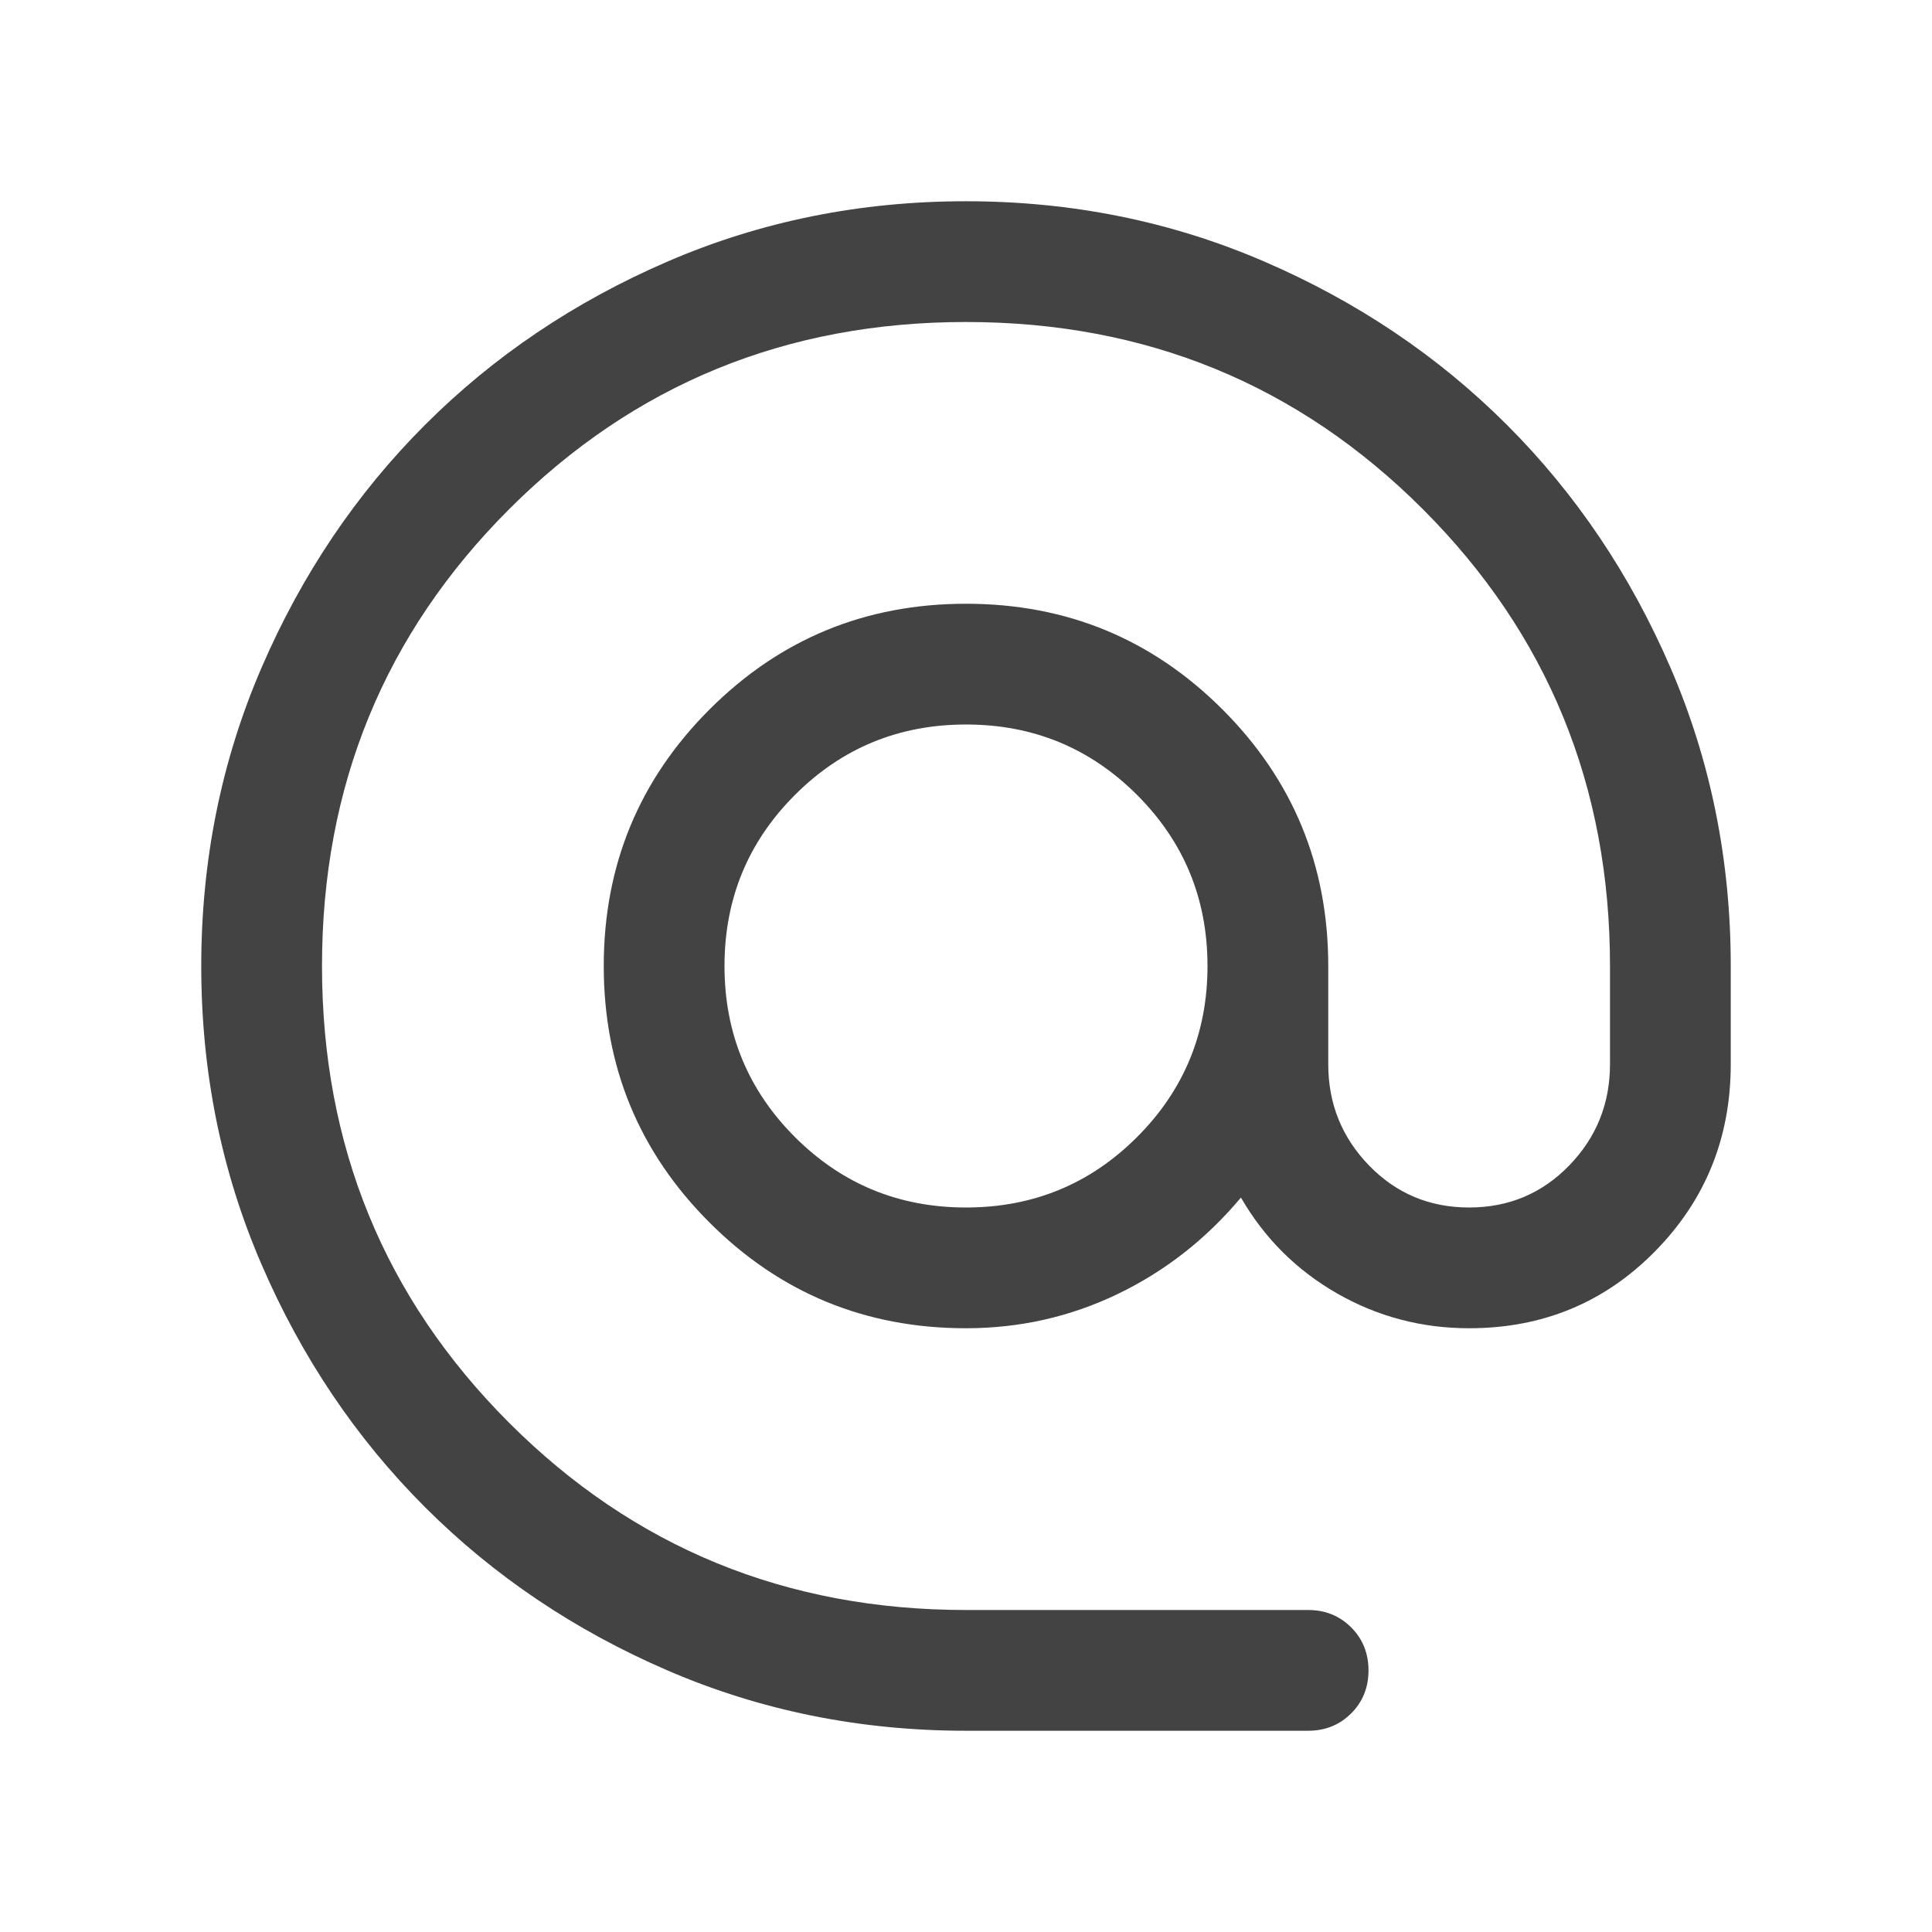
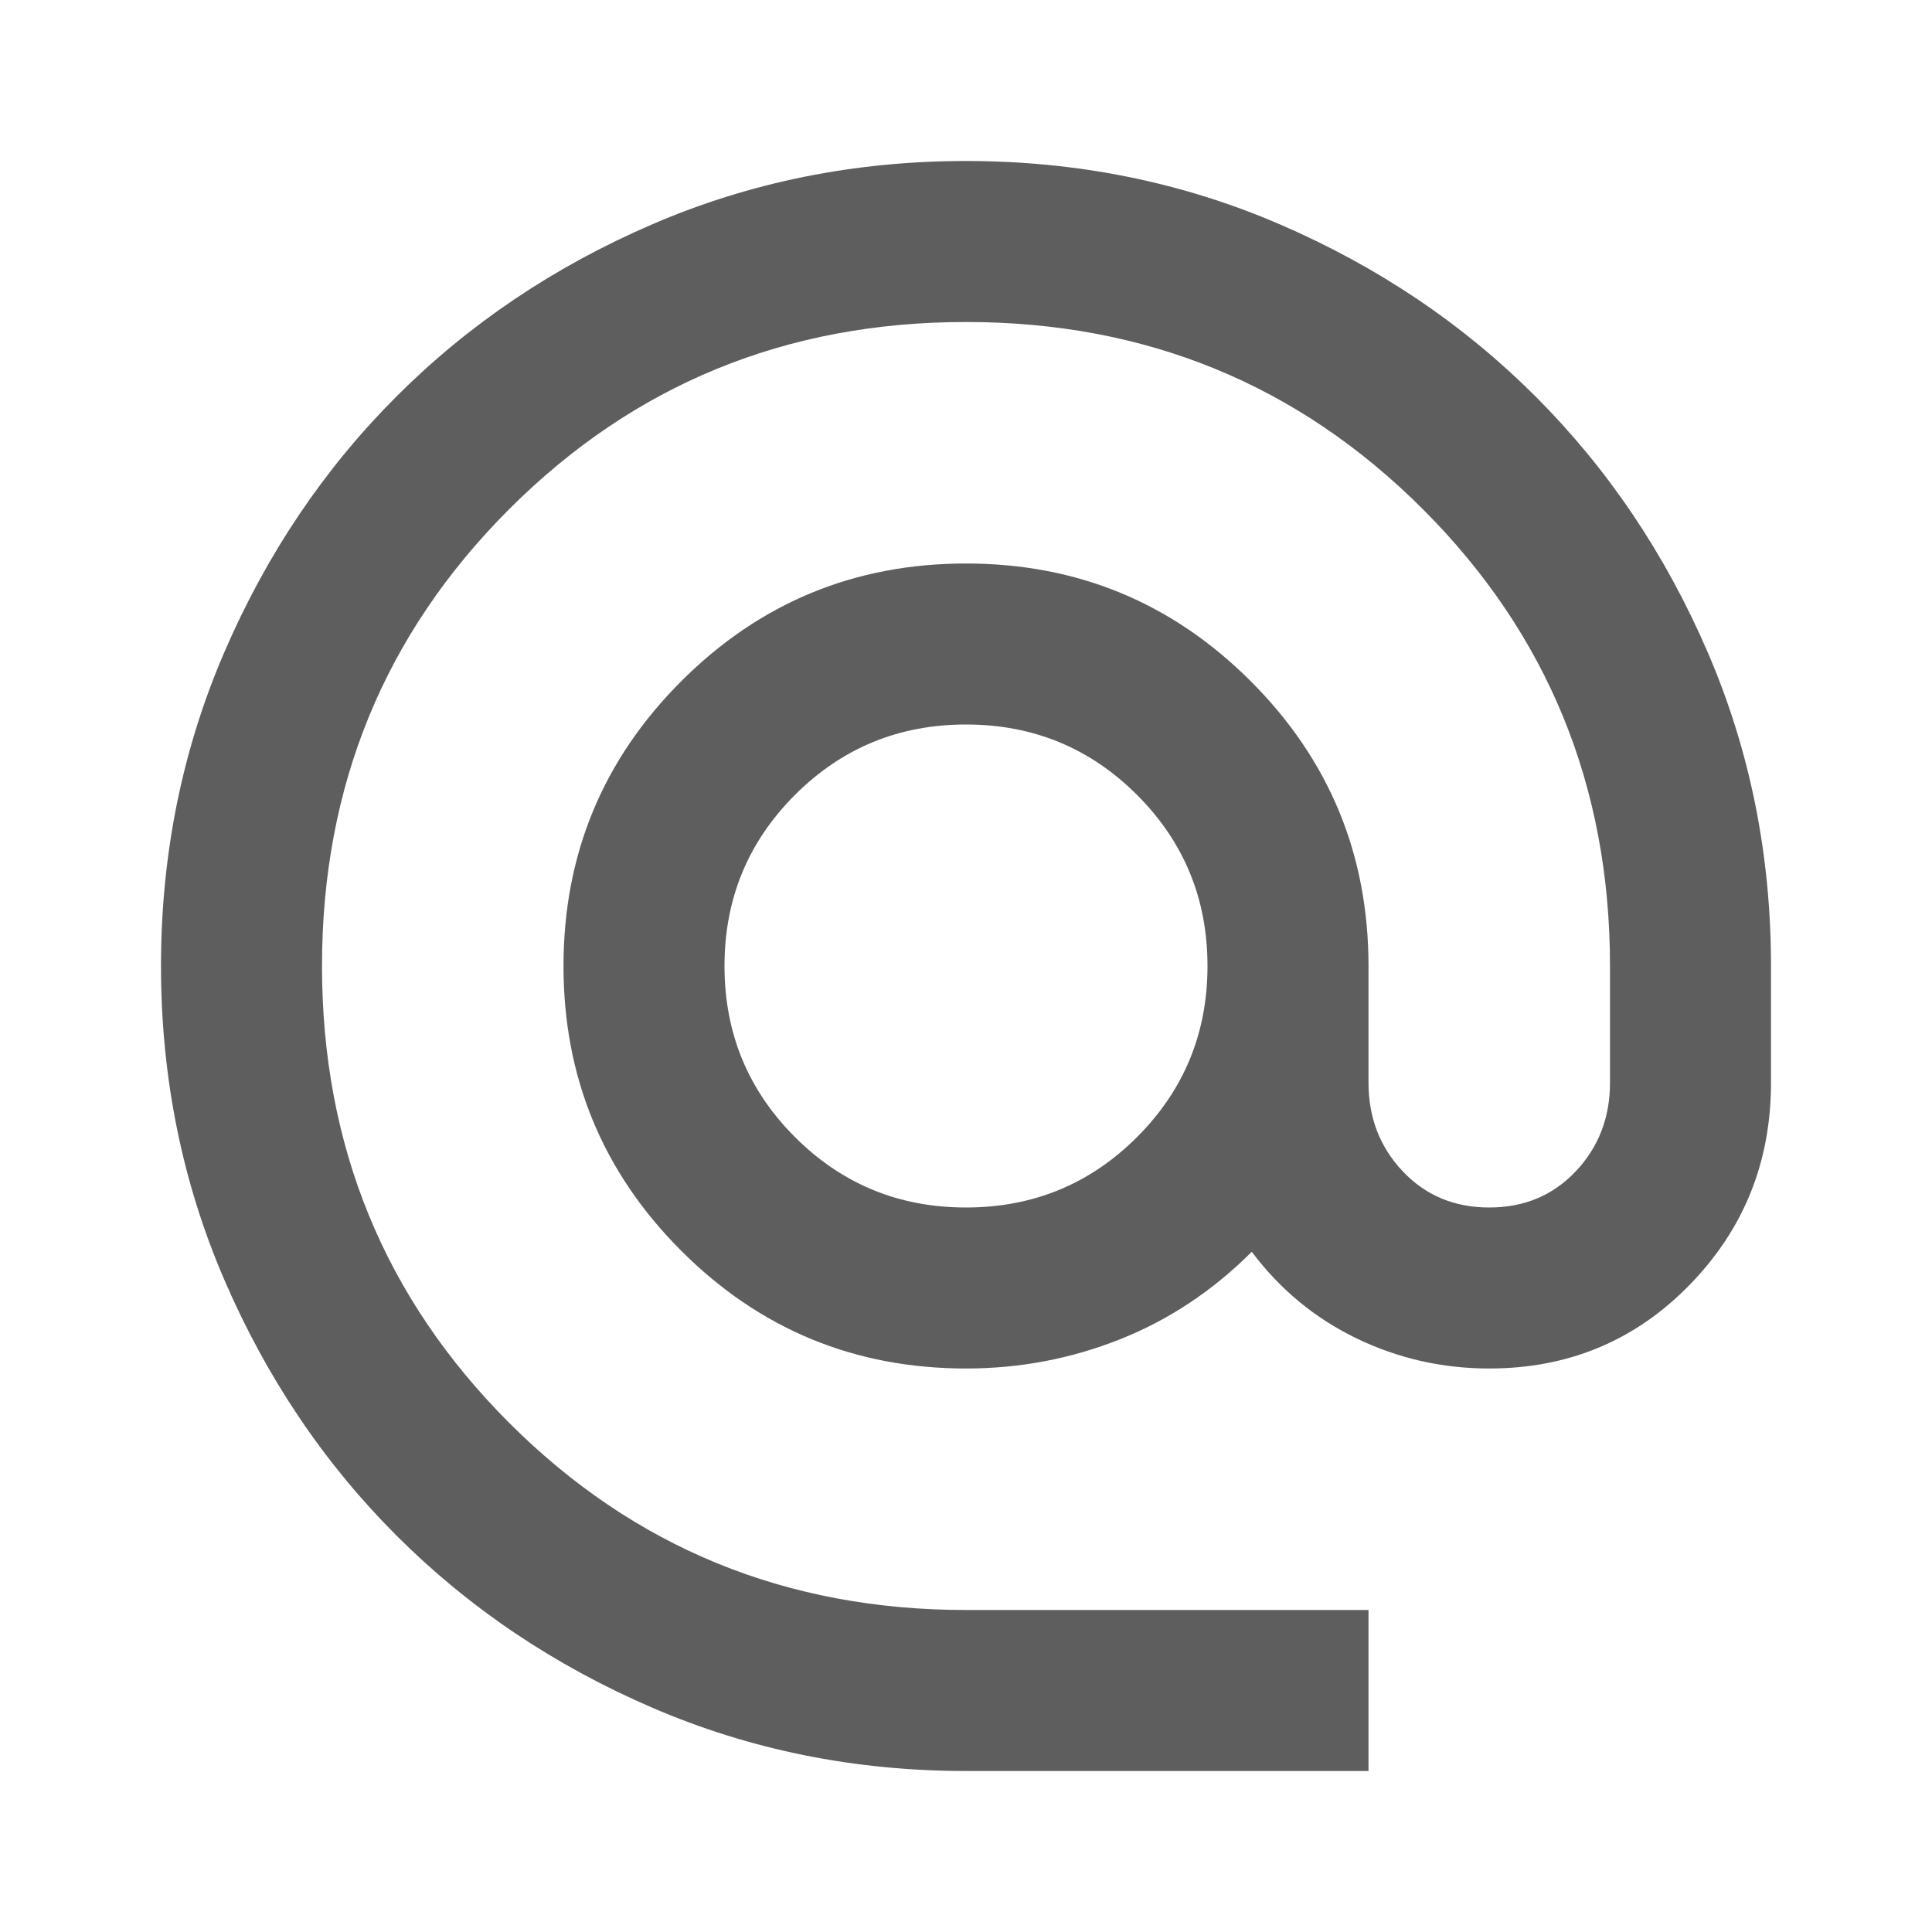
- <svg xmlns="http://www.w3.org/2000/svg" height="24px" viewBox="0 -960 960 960" width="24px" fill="#434343">
-   <path d="M480-100q-78.85 0-148.2-29.92t-120.65-81.21q-51.3-51.29-81.22-120.63Q100-401.1 100-479.93q0-78.84 29.92-148.21t81.21-120.68q51.29-51.31 120.63-81.25Q401.1-860 479.93-860q78.84 0 148.21 29.93 69.37 29.92 120.68 81.22t81.25 120.65Q860-558.85 860-480v48.77q0 54.77-37.61 93T730-300q-35.39 0-65.62-17.31-30.23-17.31-47.77-47.62Q590.69-334 555.35-317 520-300 480-300q-74.92 0-127.46-52.54Q300-405.08 300-480q0-74.92 52.54-127.46Q405.08-660 480-660q74.92 0 127.46 52.54Q660-554.92 660-480v48.77q0 29.46 20.27 50.35Q700.54-360 730-360q29.46 0 49.73-20.88Q800-401.77 800-431.23V-480q0-134-93-227t-227-93q-134 0-227 93t-93 227q0 134 93 227t227 93h170q12.75 0 21.38 8.63 8.62 8.63 8.62 21.38 0 12.76-8.62 21.37Q662.75-100 650-100H480Zm85-295q35-35 35-85t-35-85q-35-35-85-35t-85 35q-35 35-35 85t35 85q35 35 85 35t85-35Z" />
+ <svg xmlns="http://www.w3.org/2000/svg" height="24px" viewBox="0 -960 960 960" width="24px" fill="#5E5E5E">
+   <path d="M480-80q-83 0-156-31.5T197-197q-54-54-85.5-127T80-480q0-83 31.5-156T197-763q54-54 127-85.5T480-880q83 0 156 31.5T763-763q54 54 85.5 127T880-480v58q0 59-40.5 100.5T740-280q-35 0-66-15t-52-43q-29 29-65.5 43.5T480-280q-83 0-141.5-58.5T280-480q0-83 58.5-141.5T480-680q83 0 141.5 58.5T680-480v58q0 26 17 44t43 18q26 0 43-18t17-44v-58q0-134-93-227t-227-93q-134 0-227 93t-93 227q0 134 93 227t227 93h200v80H480Zm85-315q35-35 35-85t-35-85q-35-35-85-35t-85 35q-35 35-35 85t35 85q35 35 85 35t85-35Z" />
</svg>
